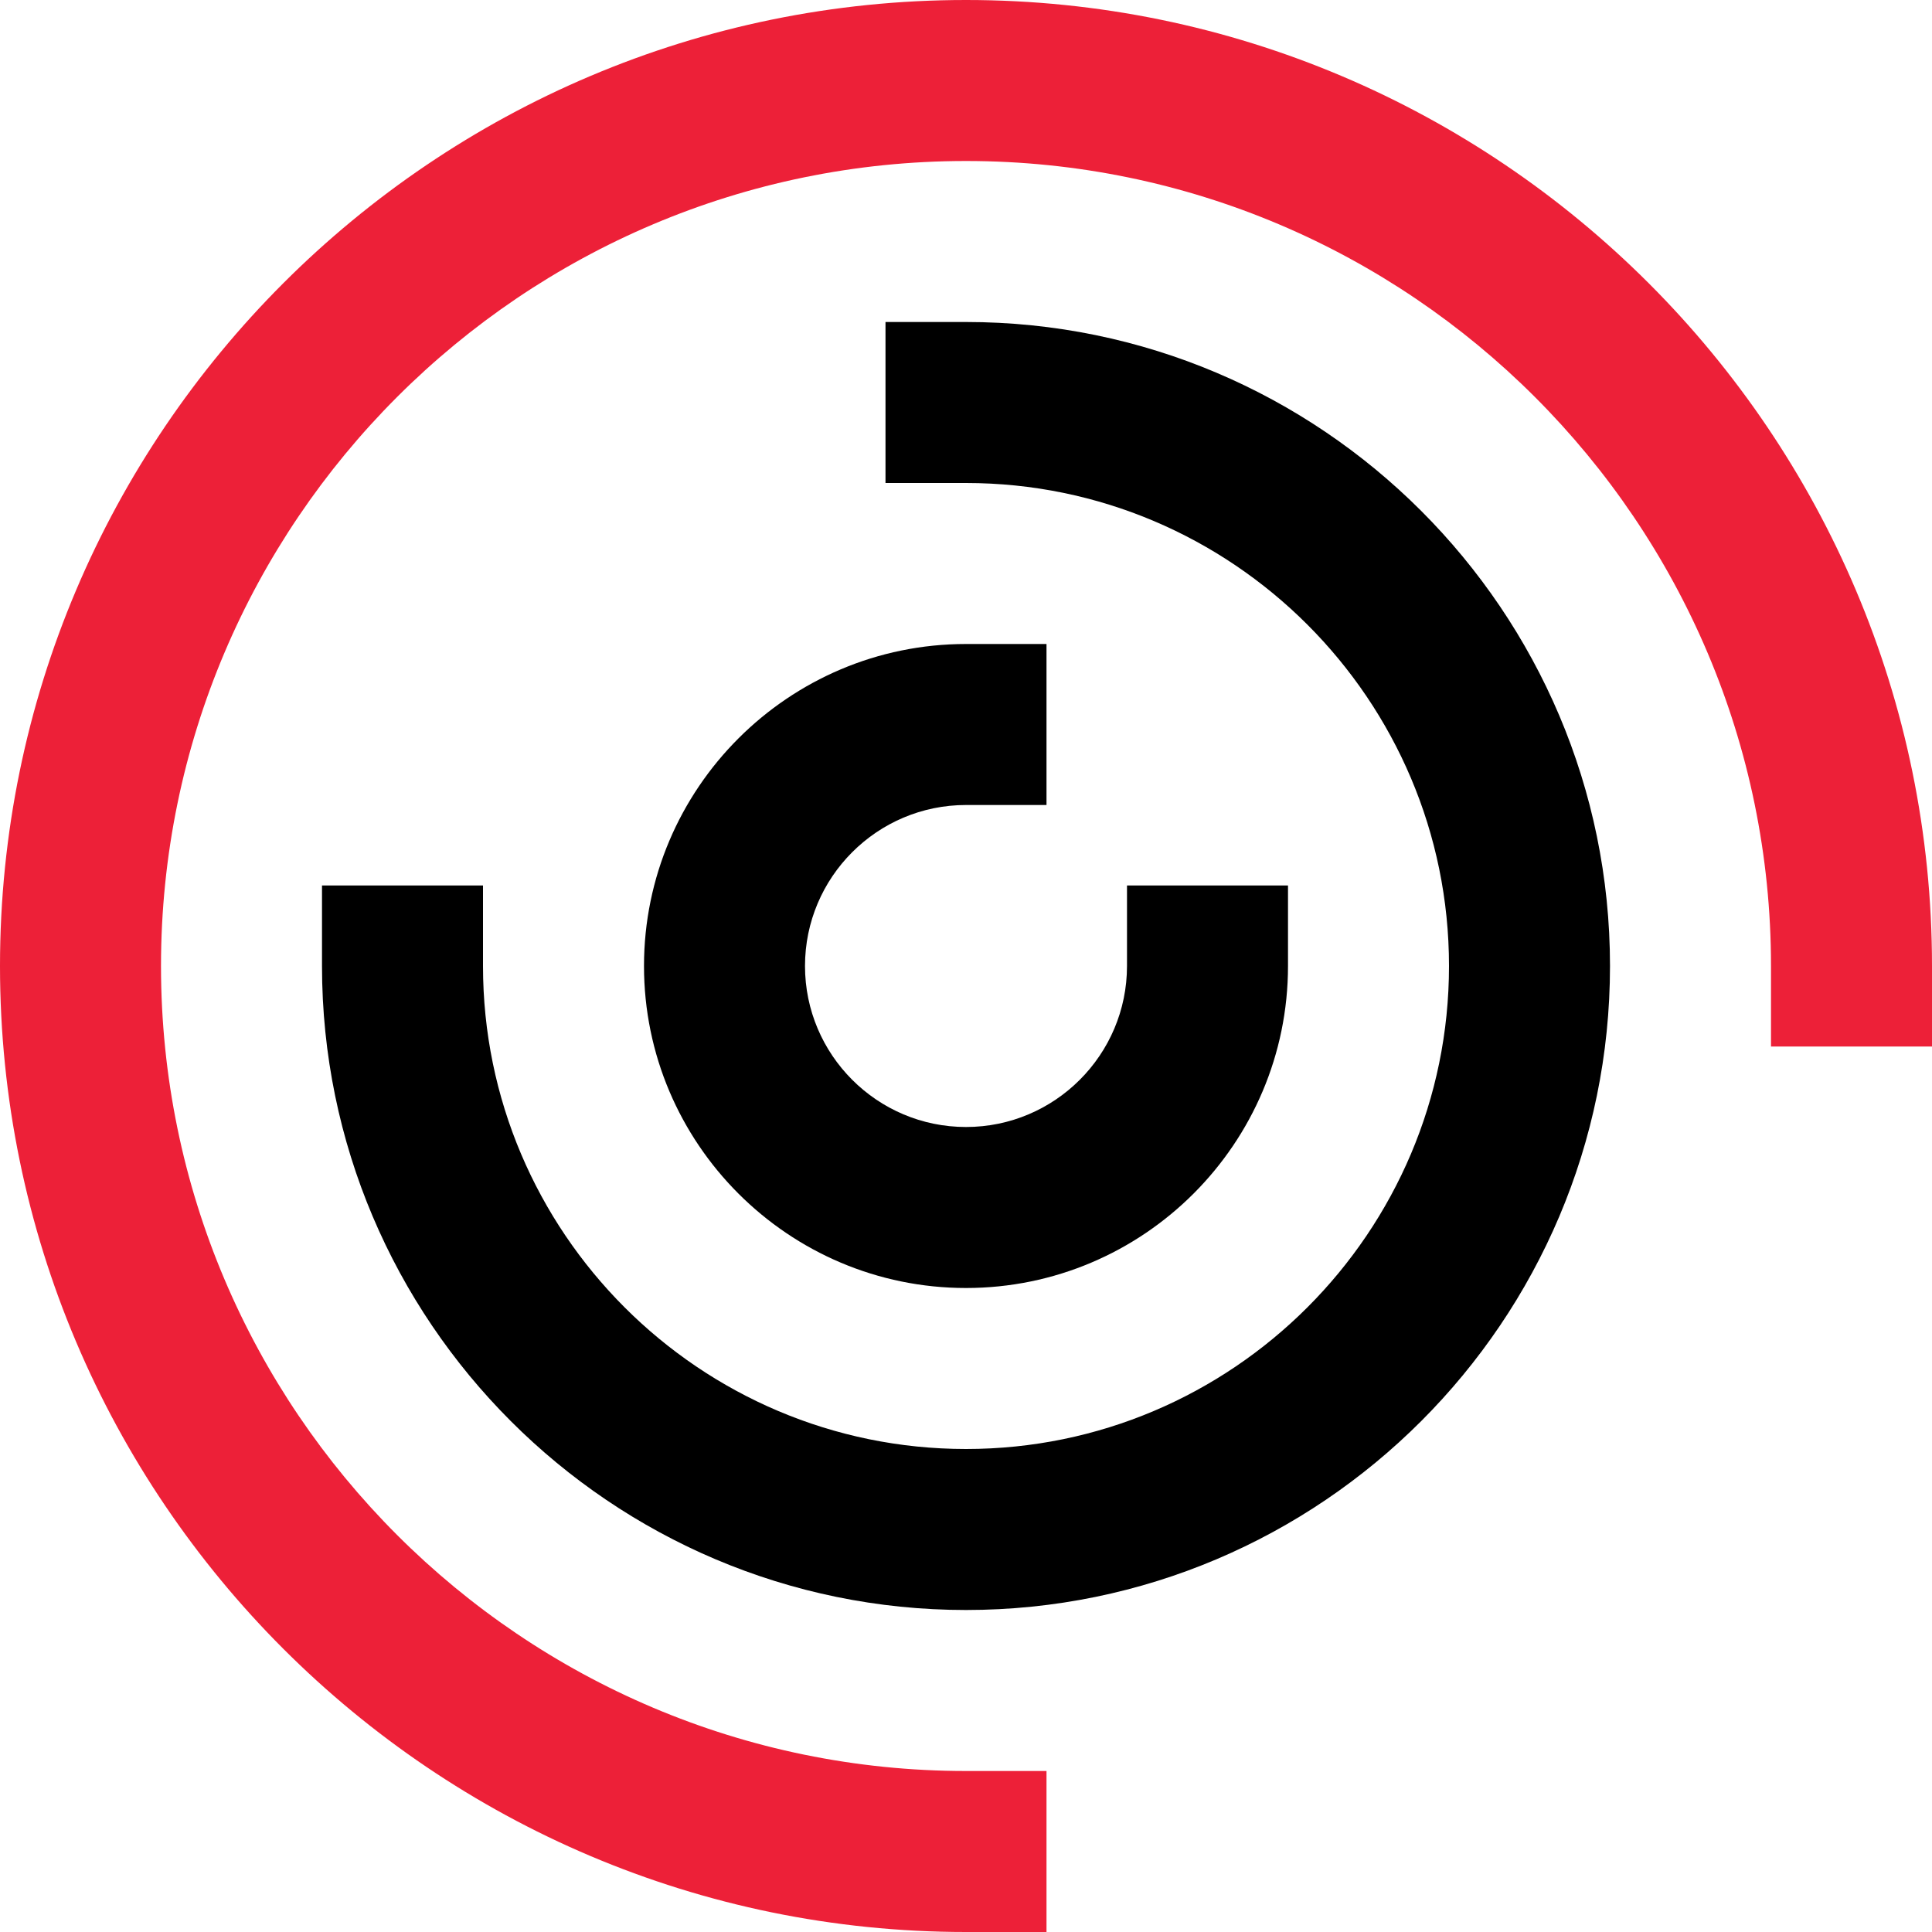
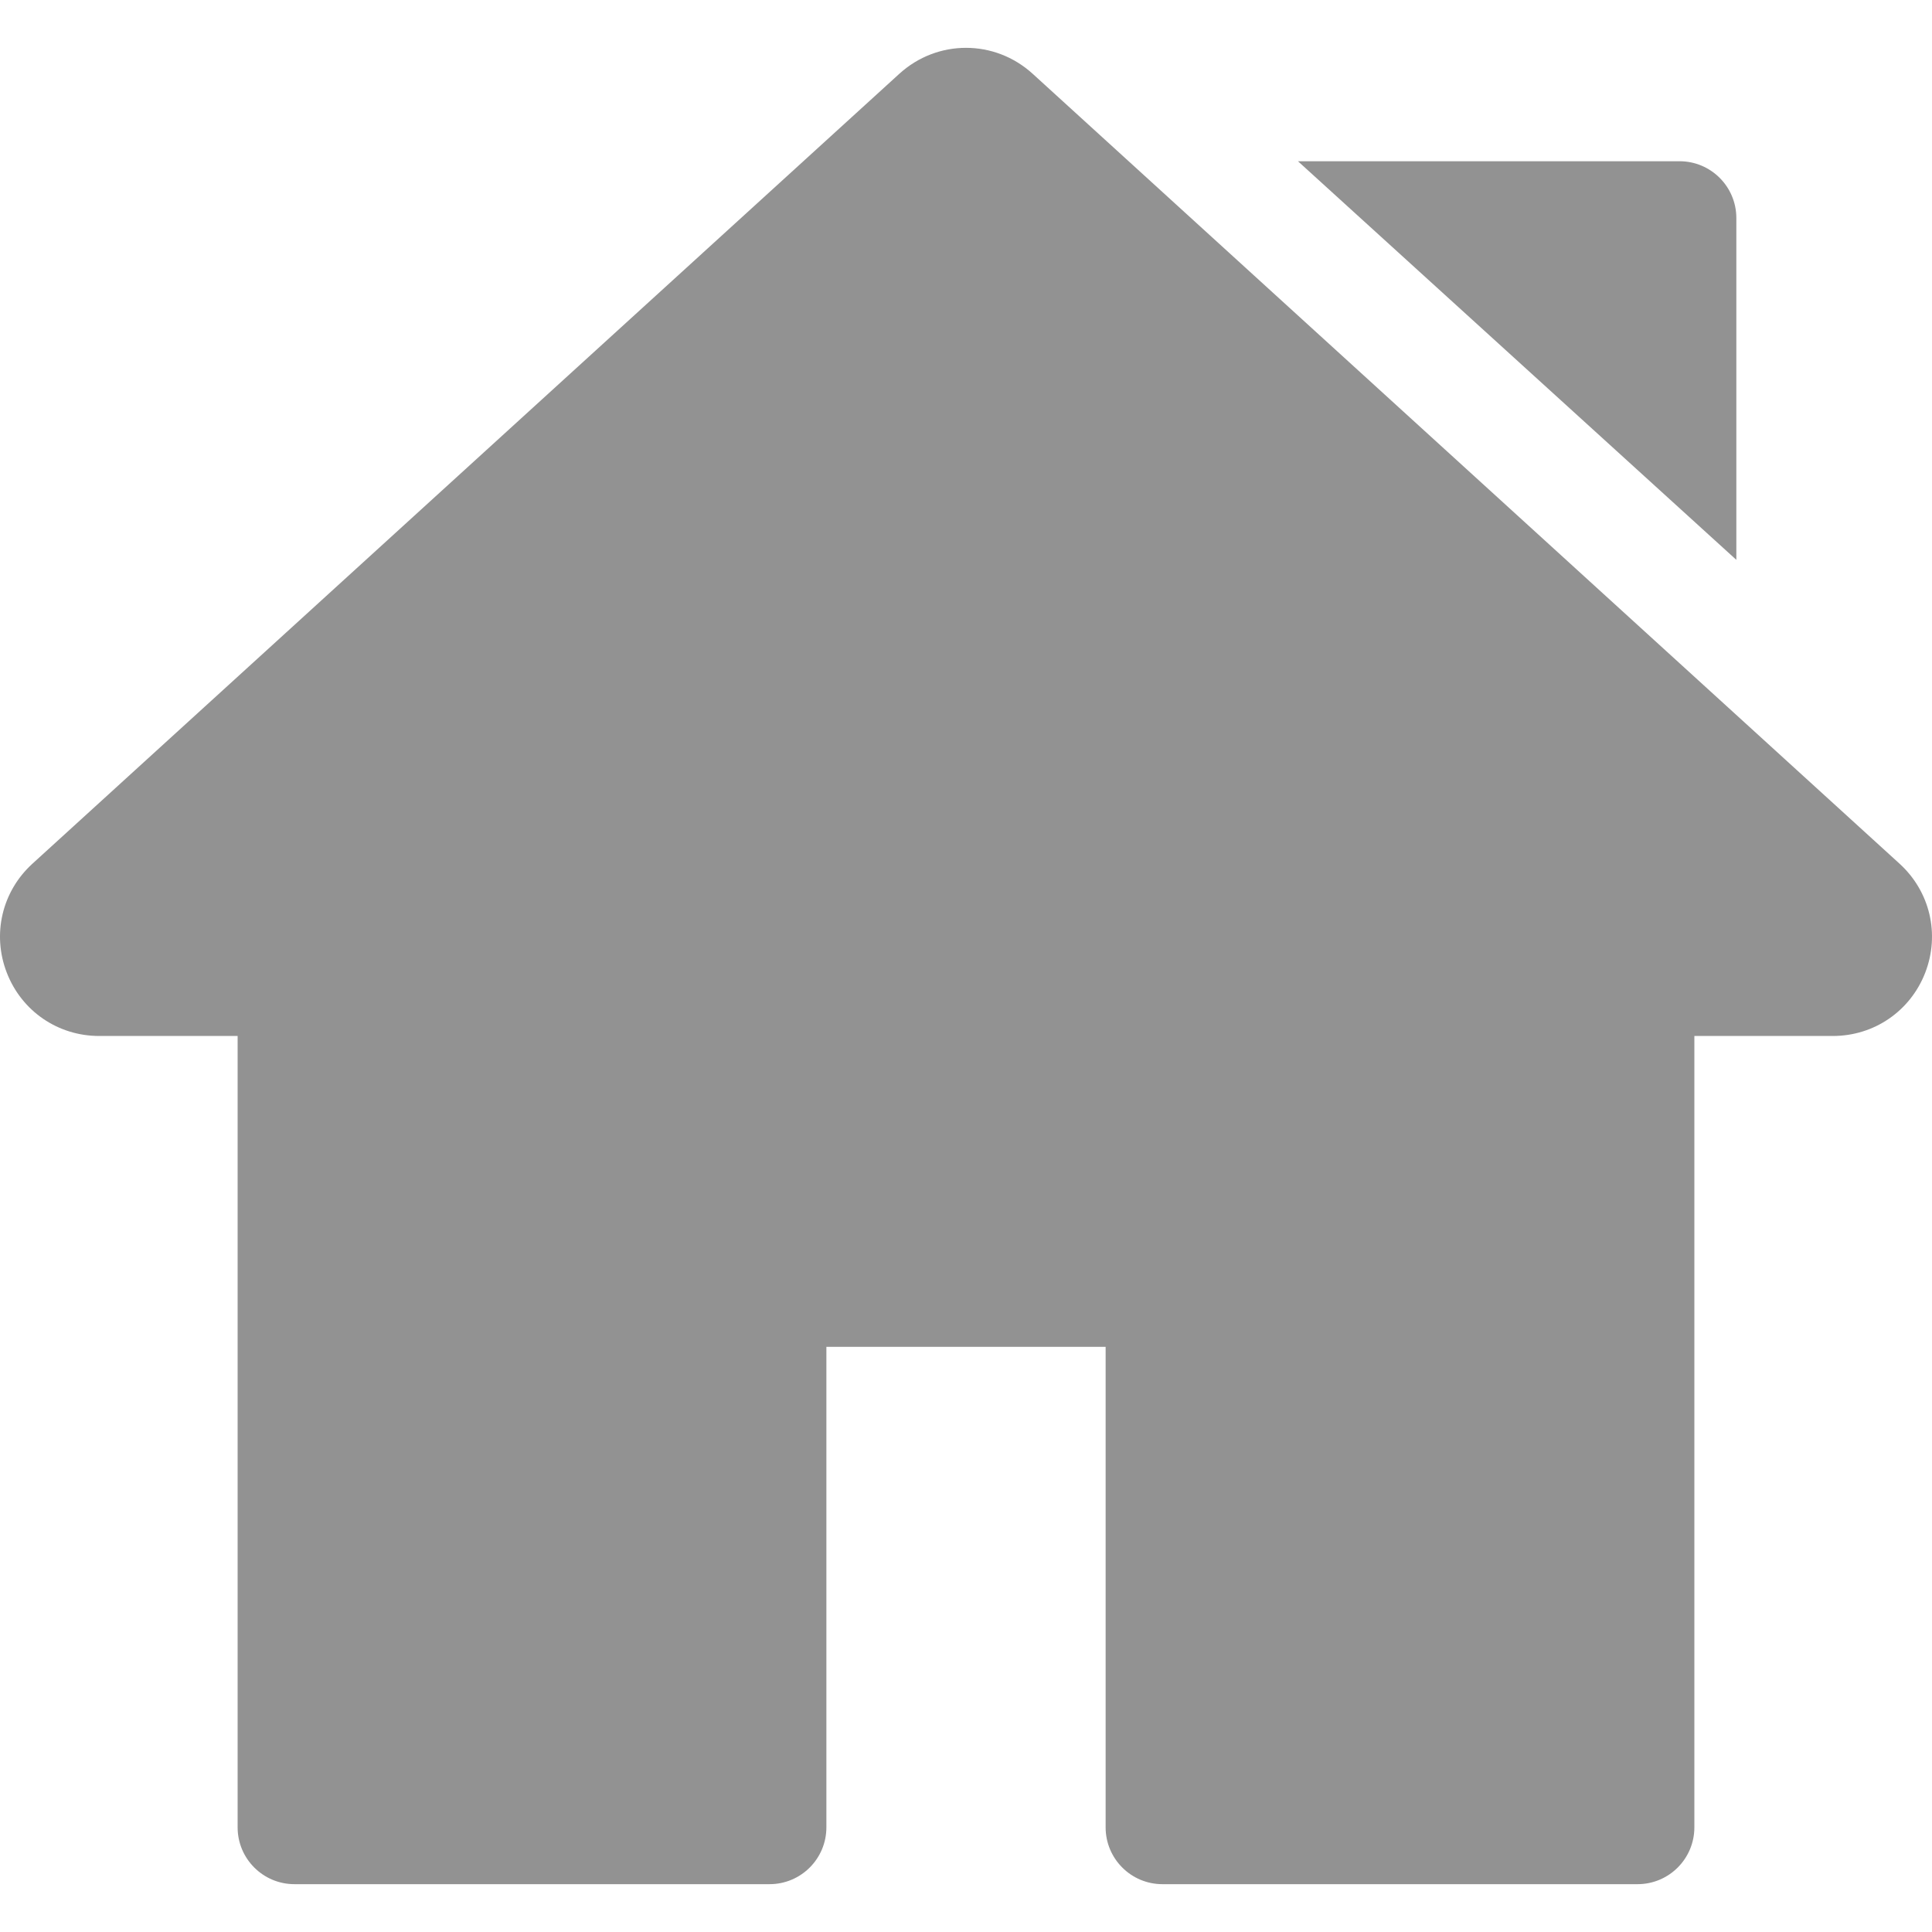
- <svg xmlns="http://www.w3.org/2000/svg" viewBox="0 0 384 384">
-   <path fill="#ed2038" d="m192 0c-105.871 0-192 86.129-192 192s86.129 192 192 192h16v-32h-16c-88.223 0-160-71.777-160-160s71.777-160 160-160 160 71.777 160 160v16h32v-16c0-105.871-86.129-192-192-192zm0 0" />
-   <path d="m192 64h-16v32h16c52.938 0 96 43.062 96 96s-43.062 96-96 96-96-43.062-96-96v-16h-32v16c0 70.574 57.426 128 128 128s128-57.426 128-128-57.426-128-128-128zm0 0" />
-   <path d="m192 160h16v-32h-16c-35.289 0-64 28.711-64 64s28.711 64 64 64 64-28.711 64-64v-16h-32v16c0 17.648-14.352 32-32 32s-32-14.352-32-32 14.352-32 32-32zm0 0" />
+ <svg xmlns="http://www.w3.org/2000/svg" viewBox="0 0 512.001 512.001">
+   <path fill="#929292" d="M503.402,228.885L273.684,19.567c-10.083-9.189-25.288-9.188-35.367-0.001L8.598,228.886    c-8.077,7.36-10.745,18.7-6.799,28.889c3.947,10.189,13.557,16.772,24.484,16.772h36.69v209.721    c0,8.315,6.742,15.057,15.057,15.057h125.914c8.315,0,15.057-6.741,15.057-15.057V356.932h74.002v127.337    c0,8.315,6.742,15.057,15.057,15.057h125.908c8.315,0,15.057-6.741,15.057-15.057V274.547h36.697    c10.926,0,20.537-6.584,24.484-16.772C514.147,247.585,511.479,236.246,503.402,228.885z" />
+   <path fill="#929292" d="M445.092,42.73H343.973l116.176,105.636v-90.58C460.149,49.471,453.408,42.73,445.092,42.73z" />
</svg>
